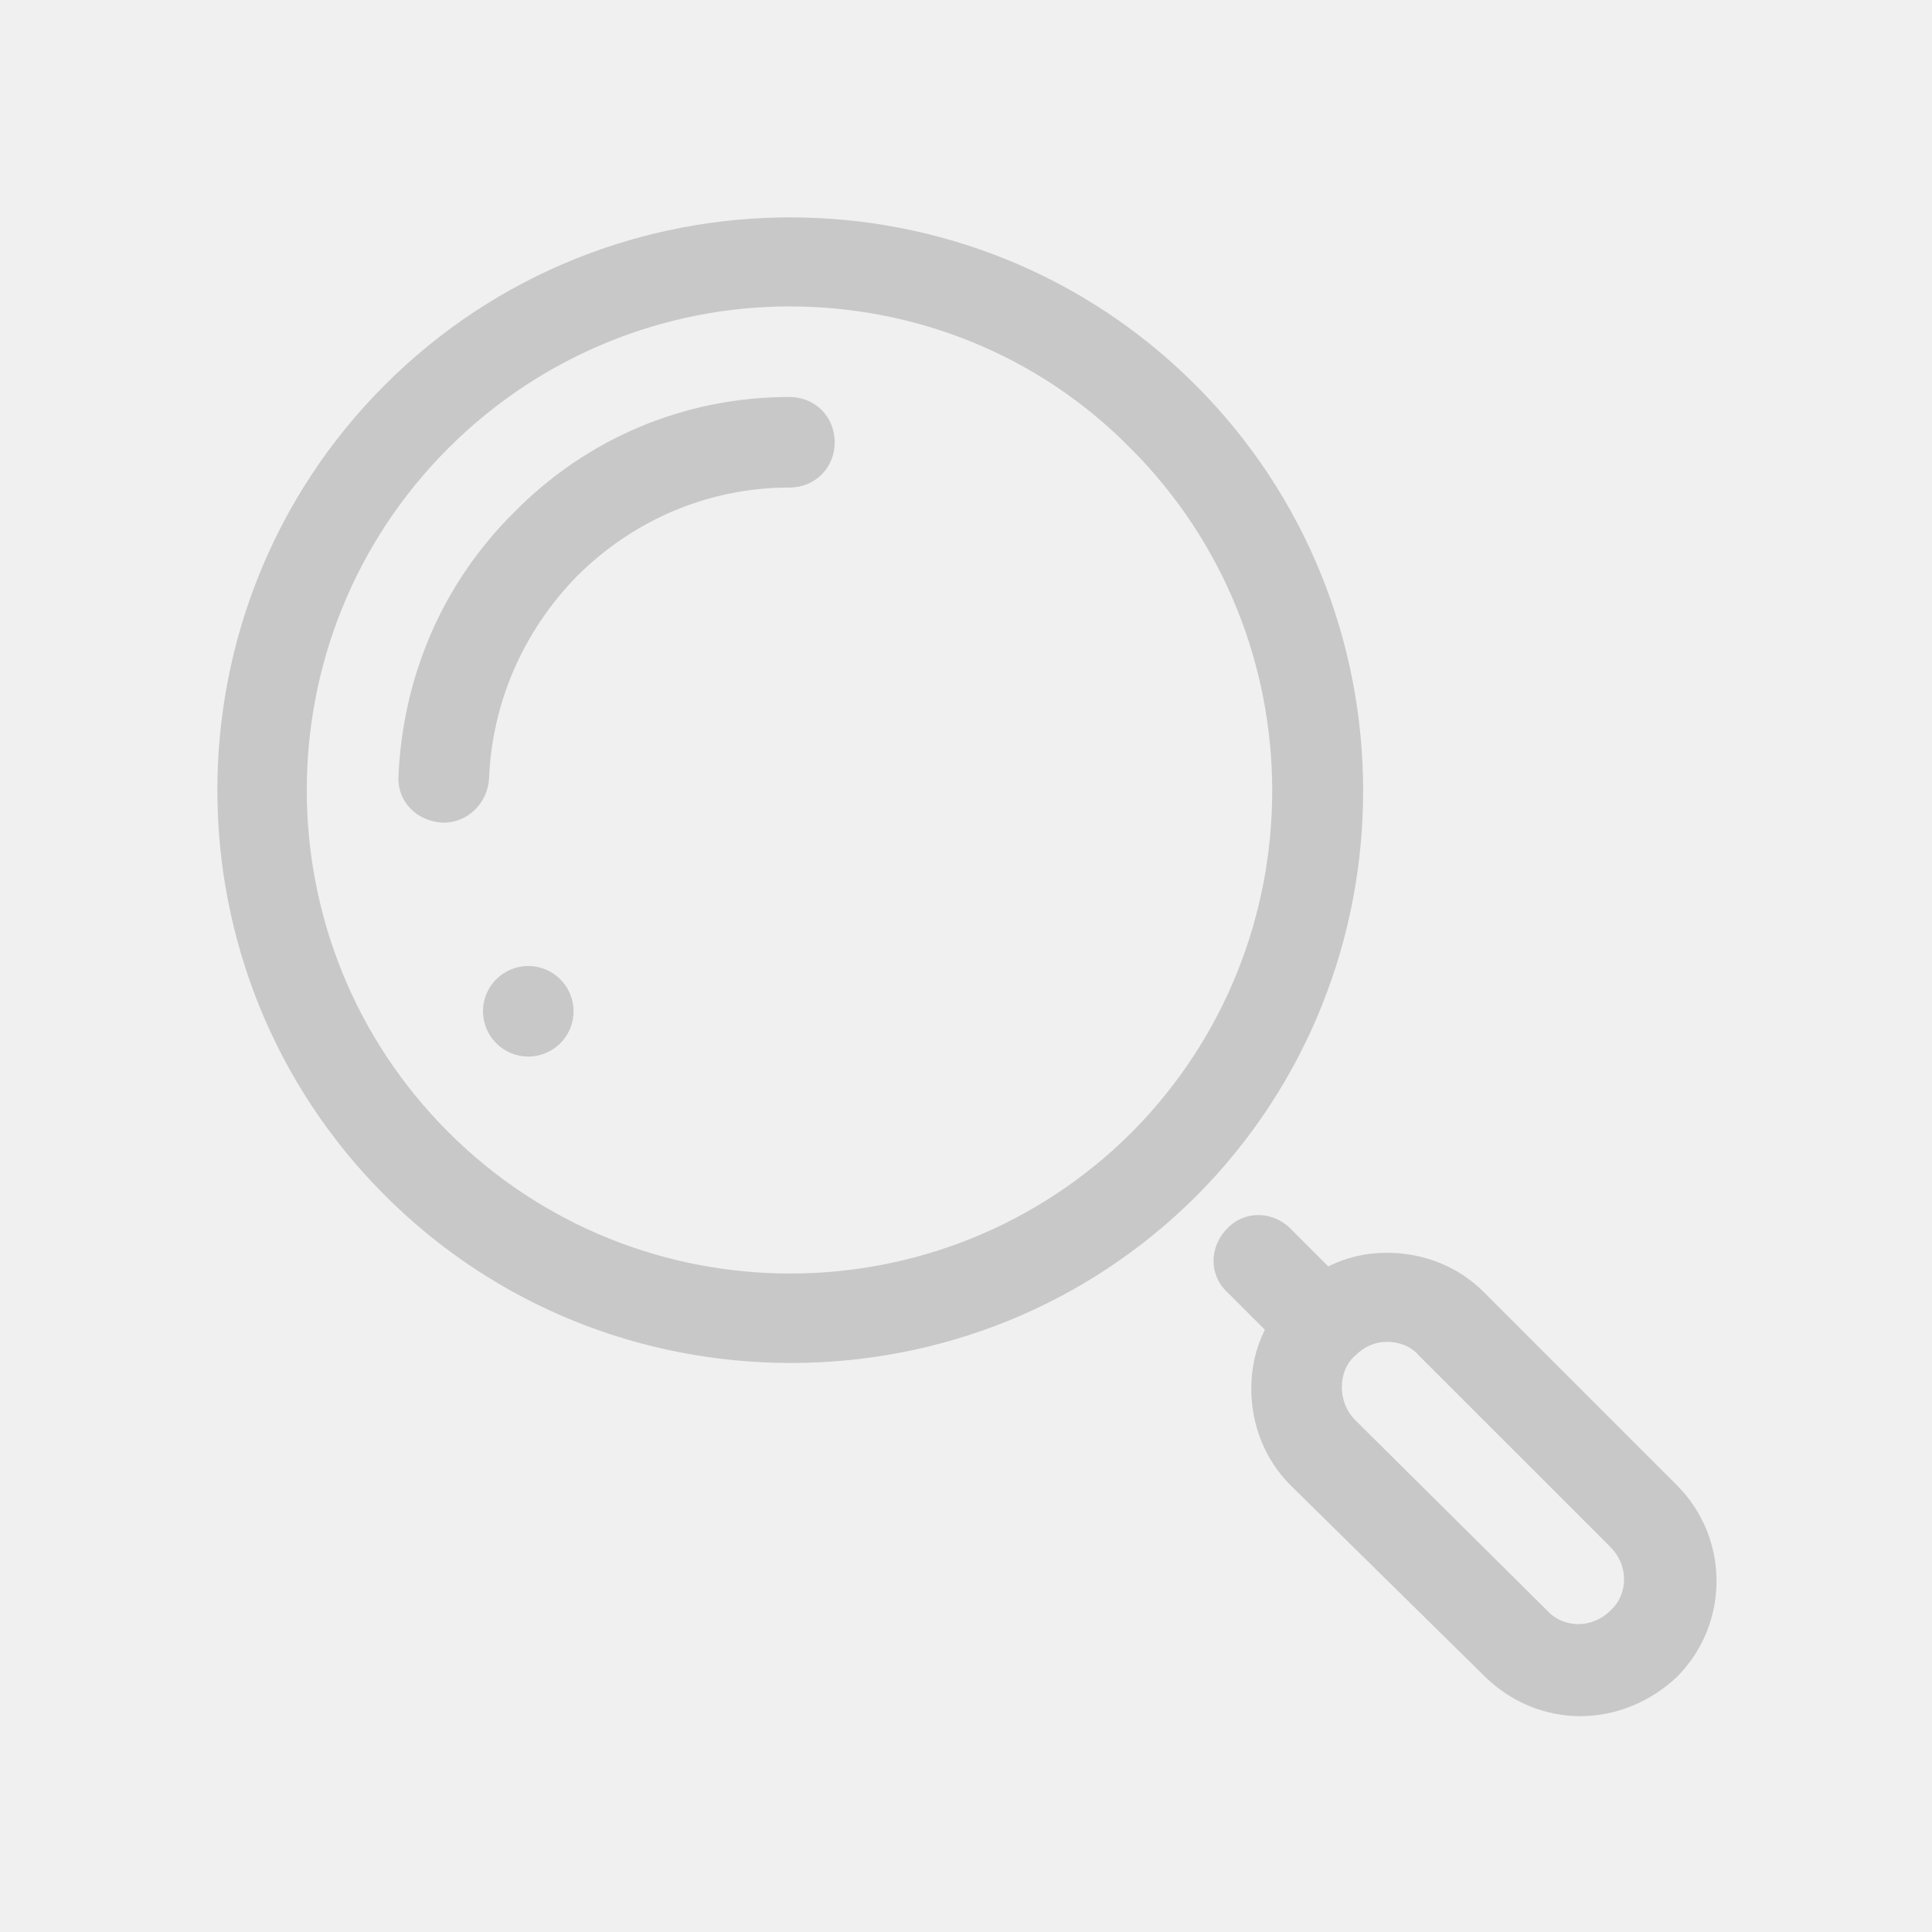
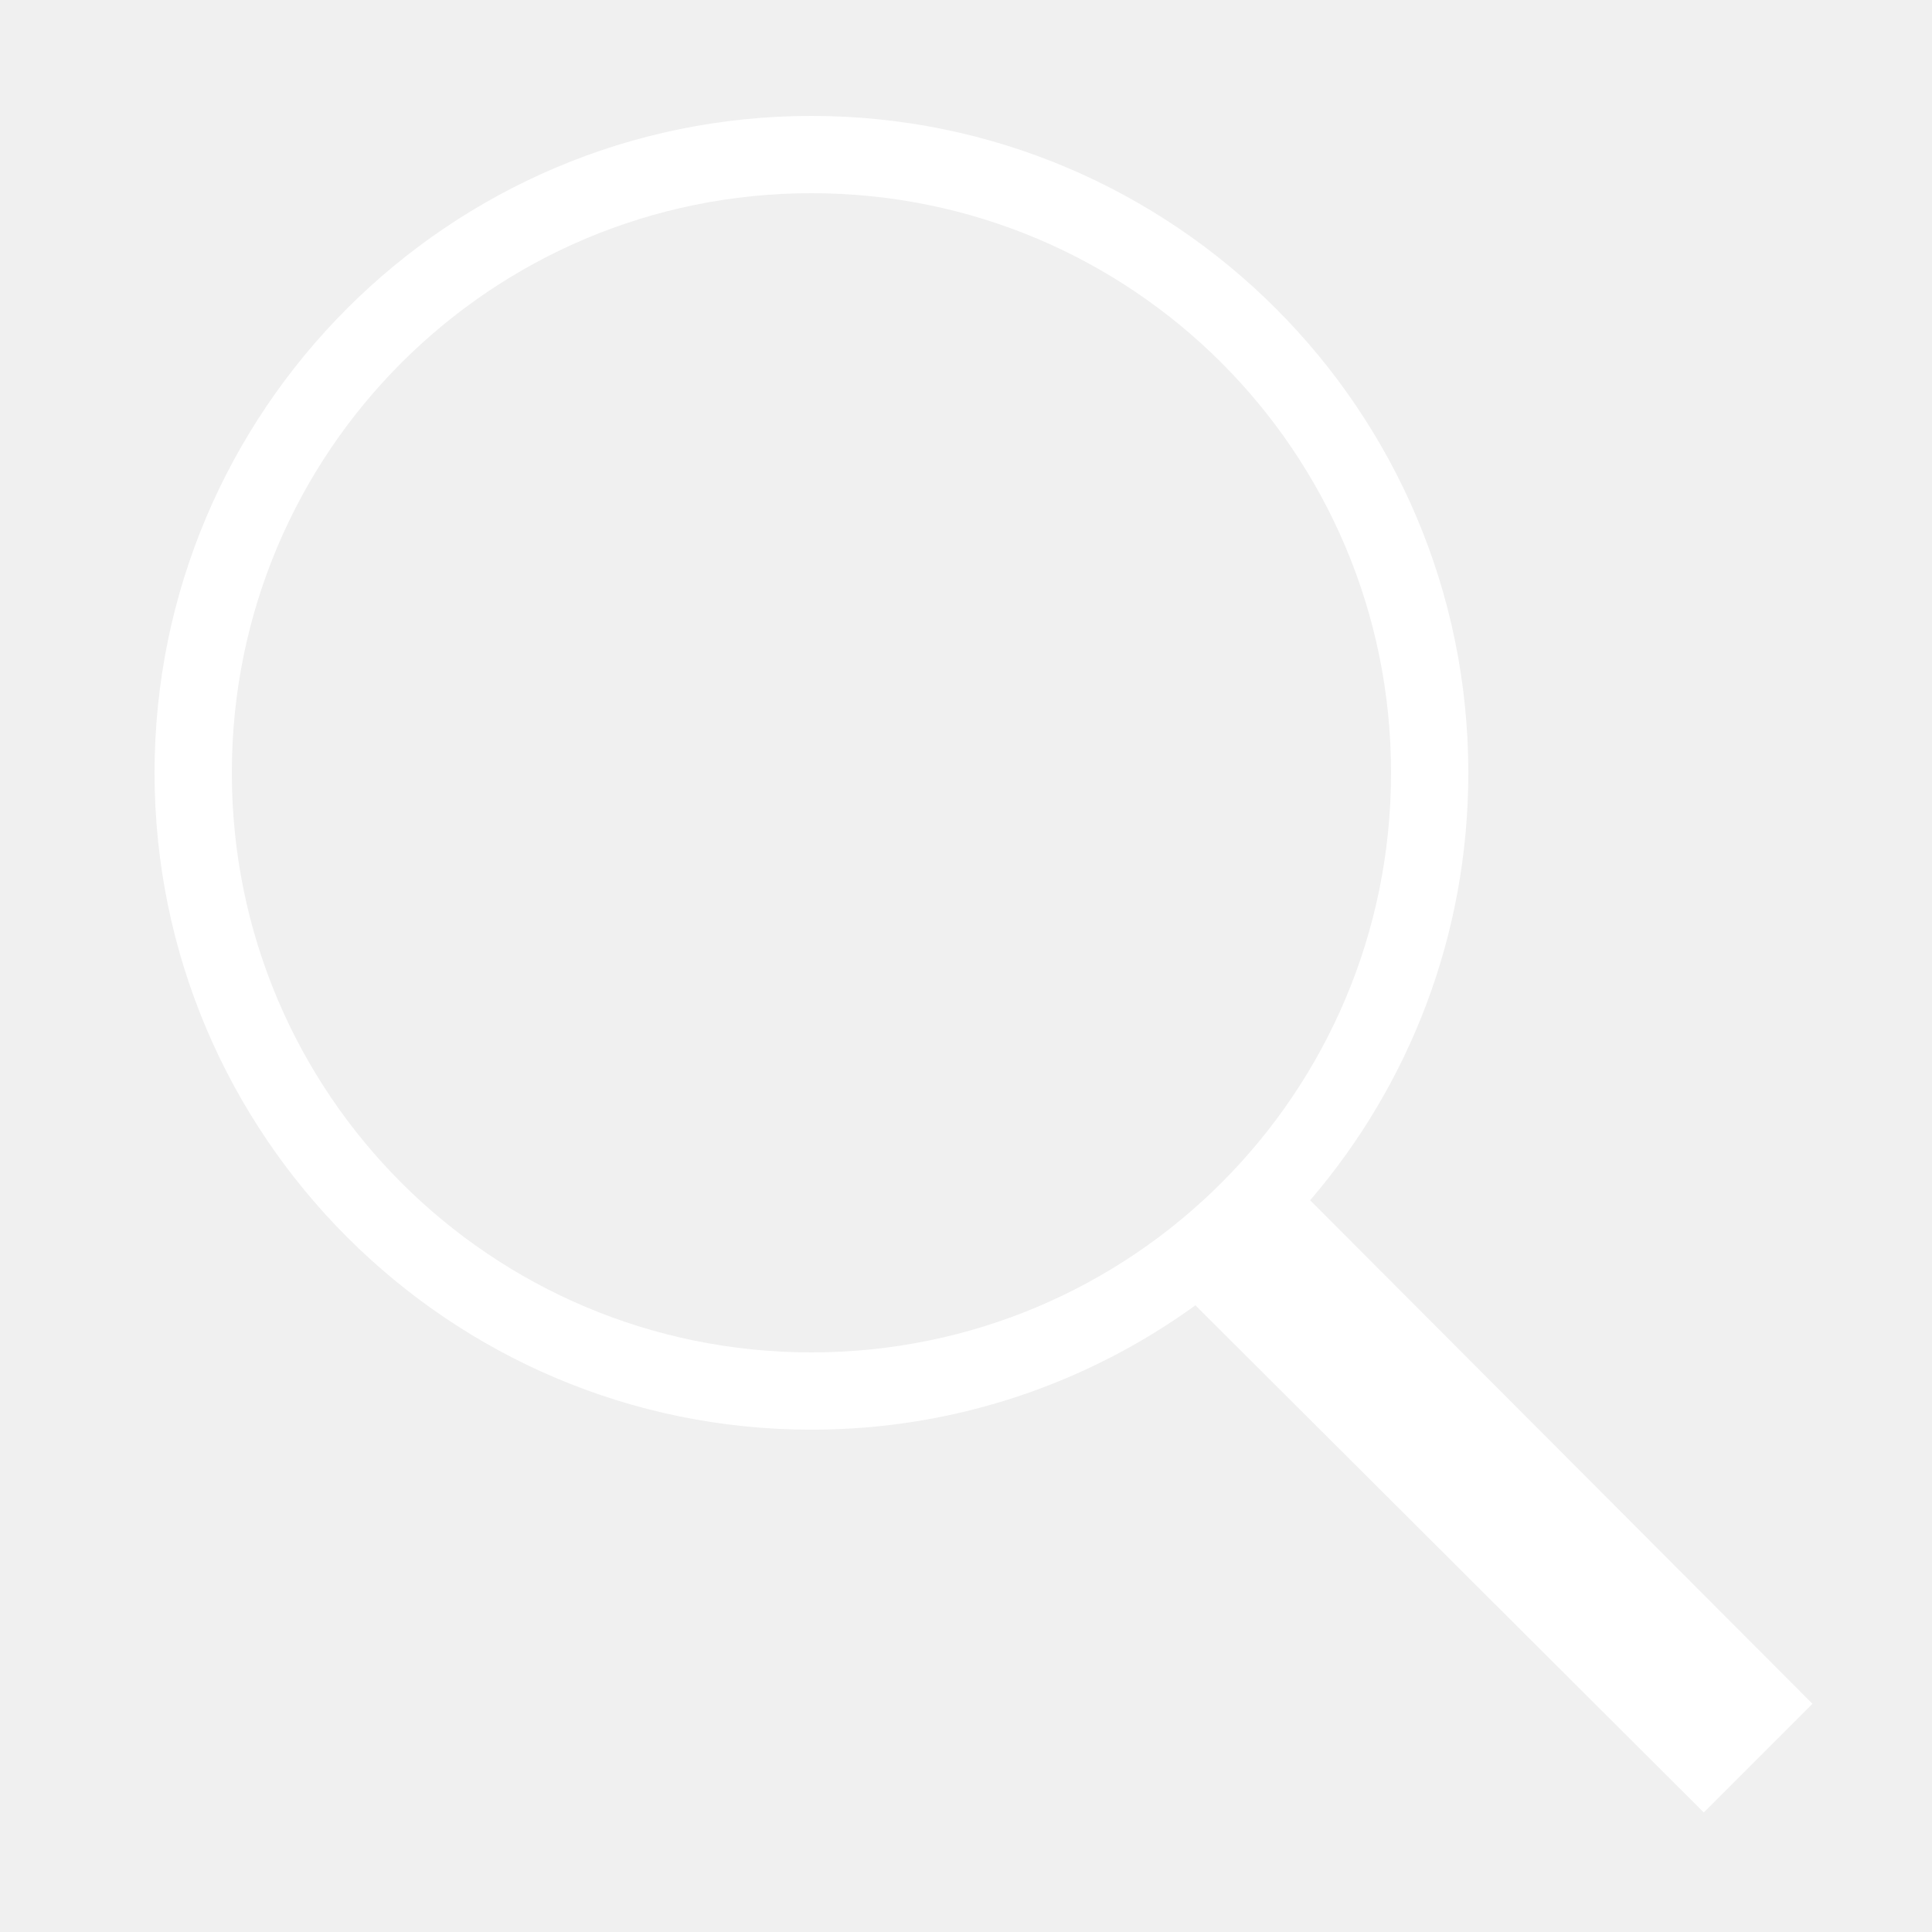
- <svg xmlns="http://www.w3.org/2000/svg" x="0px" y="0px" width="50" height="50" viewBox="0 0 172 172" style=" fill:#000000;">
+ <svg xmlns="http://www.w3.org/2000/svg" x="0px" y="0px" width="30" height="30" viewBox="0 0 172 172" style=" fill:#000000;">
  <g fill="none" fill-rule="nonzero" stroke="none" stroke-width="1" stroke-linecap="butt" stroke-linejoin="miter" stroke-miterlimit="10" stroke-dasharray="" stroke-dashoffset="0" font-family="none" font-weight="none" font-size="none" text-anchor="none" style="mix-blend-mode: normal">
    <path d="M0,172v-172h172v172z" fill="none" />
-     <g fill="#c8c8c8">
-       <path d="M70.345,19.351c-13.068,0 -26.135,4.971 -36.079,14.915c-19.887,19.887 -19.887,52.271 0,72.158c9.944,9.944 22.979,14.918 36.147,14.918c13.169,0 26.204,-4.974 36.147,-14.918c19.753,-19.887 19.751,-52.271 -0.136,-72.158c-9.944,-9.944 -23.011,-14.915 -36.079,-14.915zM70.279,27.279c11.019,0 22.037,4.164 30.368,12.629c16.797,16.797 16.796,44.076 0.134,60.873c-16.797,16.797 -44.076,16.797 -60.873,0c-16.797,-16.797 -16.797,-44.076 0,-60.873c8.331,-8.331 19.352,-12.629 30.371,-12.629zM70.279,35.342c-9.272,0 -18.007,3.627 -24.592,10.346c-6.316,6.316 -9.809,14.513 -10.212,23.382c-0.134,2.284 1.613,4.031 3.897,4.165h0.134c2.15,0 3.897,-1.747 4.031,-3.897c0.269,-6.853 3.089,-13.169 7.792,-18.007c5.106,-5.106 11.827,-7.926 18.949,-7.926c2.284,0 4.031,-1.747 4.031,-4.031c0,-2.284 -1.747,-4.031 -4.031,-4.031zM47.031,86c-2.226,0 -4.031,1.805 -4.031,4.031c0,2.226 1.805,4.031 4.031,4.031c2.226,0 4.031,-1.805 4.031,-4.031c0,-2.226 -1.805,-4.031 -4.031,-4.031zM112.019,108.172c-1.025,0 -2.032,0.404 -2.771,1.21c-1.613,1.613 -1.613,4.165 0,5.643l3.359,3.359c-0.806,1.613 -1.21,3.36 -1.21,5.241c0,3.225 1.209,6.316 3.493,8.601l17.201,16.931c2.419,2.419 5.507,3.627 8.598,3.627c3.091,0 6.182,-1.209 8.601,-3.493c4.703,-4.703 4.703,-12.361 0,-17.065l-17.198,-17.201c-2.284,-2.284 -5.376,-3.493 -8.601,-3.493c-1.881,0 -3.629,0.404 -5.241,1.21l-3.359,-3.359c-0.806,-0.806 -1.847,-1.21 -2.871,-1.21zM123.491,119.46c1.075,0 2.149,0.404 2.821,1.21l17.065,17.065c1.613,1.613 1.613,4.165 0,5.643c-1.613,1.613 -4.165,1.613 -5.643,0l-17.065,-16.931c-0.806,-0.806 -1.21,-1.88 -1.21,-2.955c0,-1.075 0.404,-2.149 1.21,-2.821c0.806,-0.806 1.746,-1.21 2.821,-1.21z" />
+     <g fill="#ffffff">
+       <path d="M72.24,10.32c-32.263,0 -58.48,26.217 -58.48,58.48c0,32.263 26.217,58.48 58.48,58.48c12.766,0 24.564,-4.112 34.185,-11.072l45.258,45.15l9.675,-9.675l-44.72,-44.828c8.788,-10.239 14.082,-23.529 14.082,-38.055c0,-32.263 -26.217,-58.48 -58.48,-58.48zM72.24,17.2c28.541,0 51.6,23.059 51.6,51.6c0,28.541 -23.059,51.6 -51.6,51.6c-28.541,0 -51.6,-23.059 -51.6,-51.6c0,-28.541 23.059,-51.6 51.6,-51.6z" />
    </g>
  </g>
</svg>
